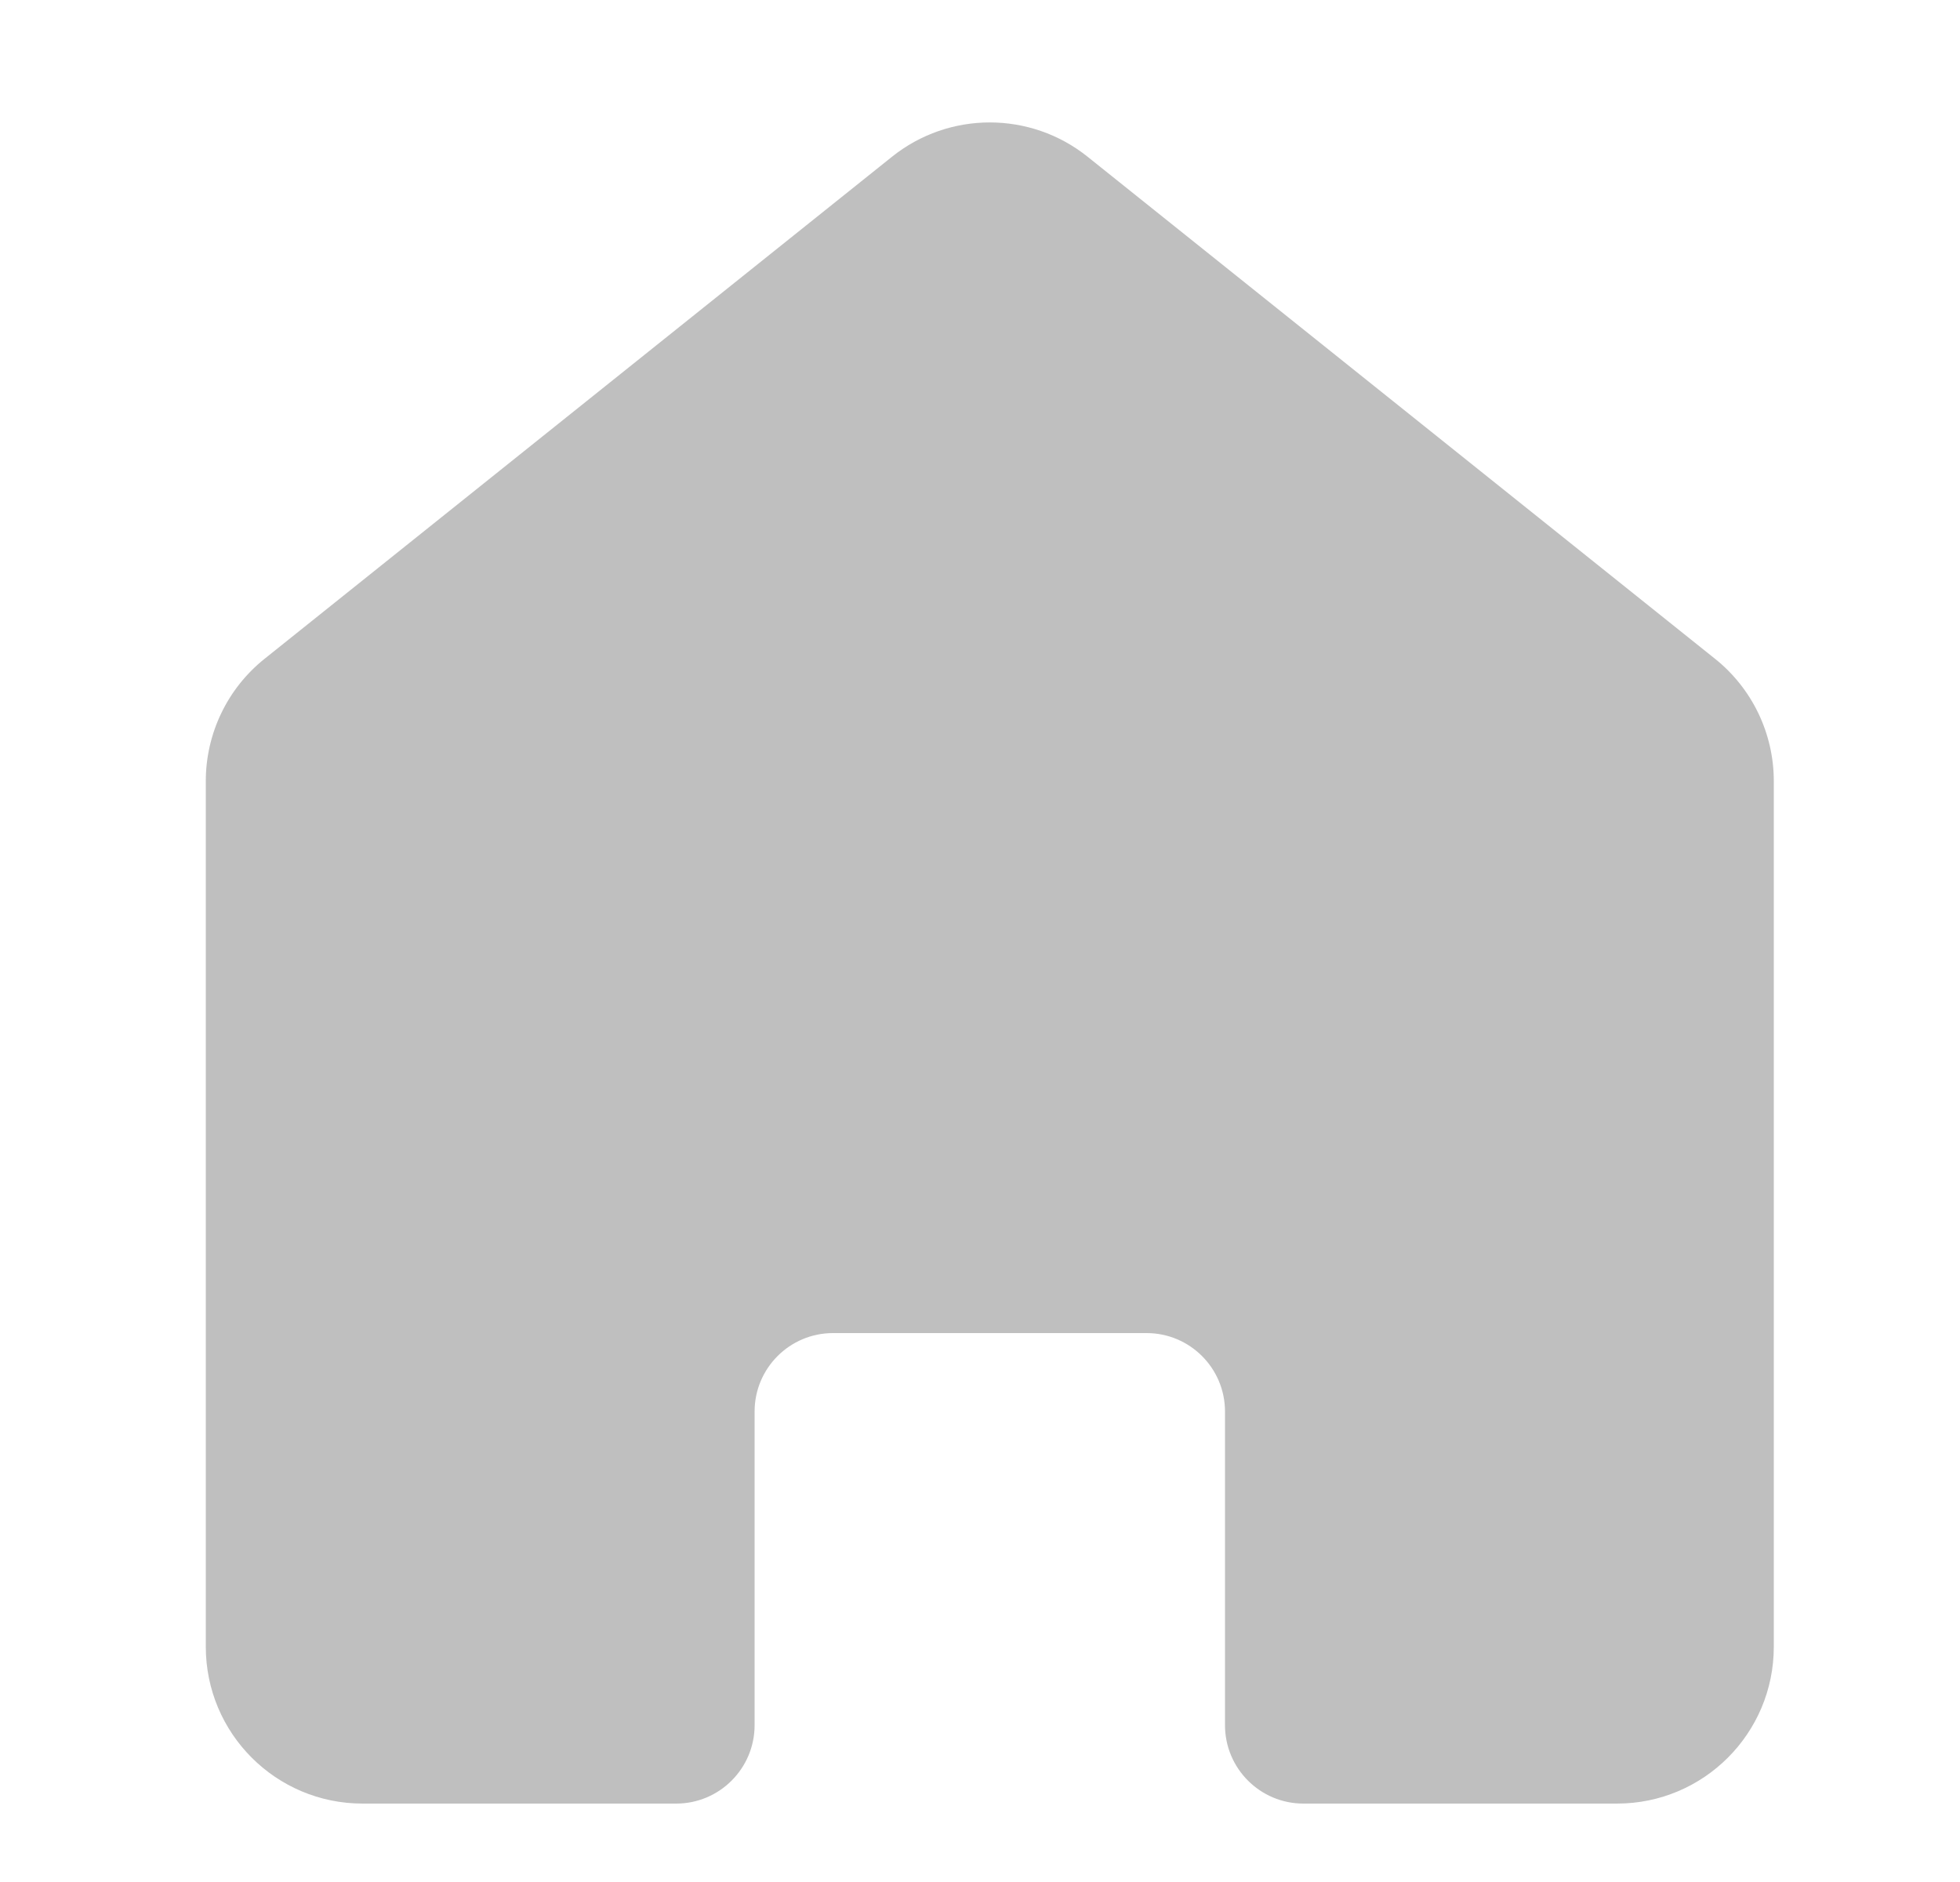
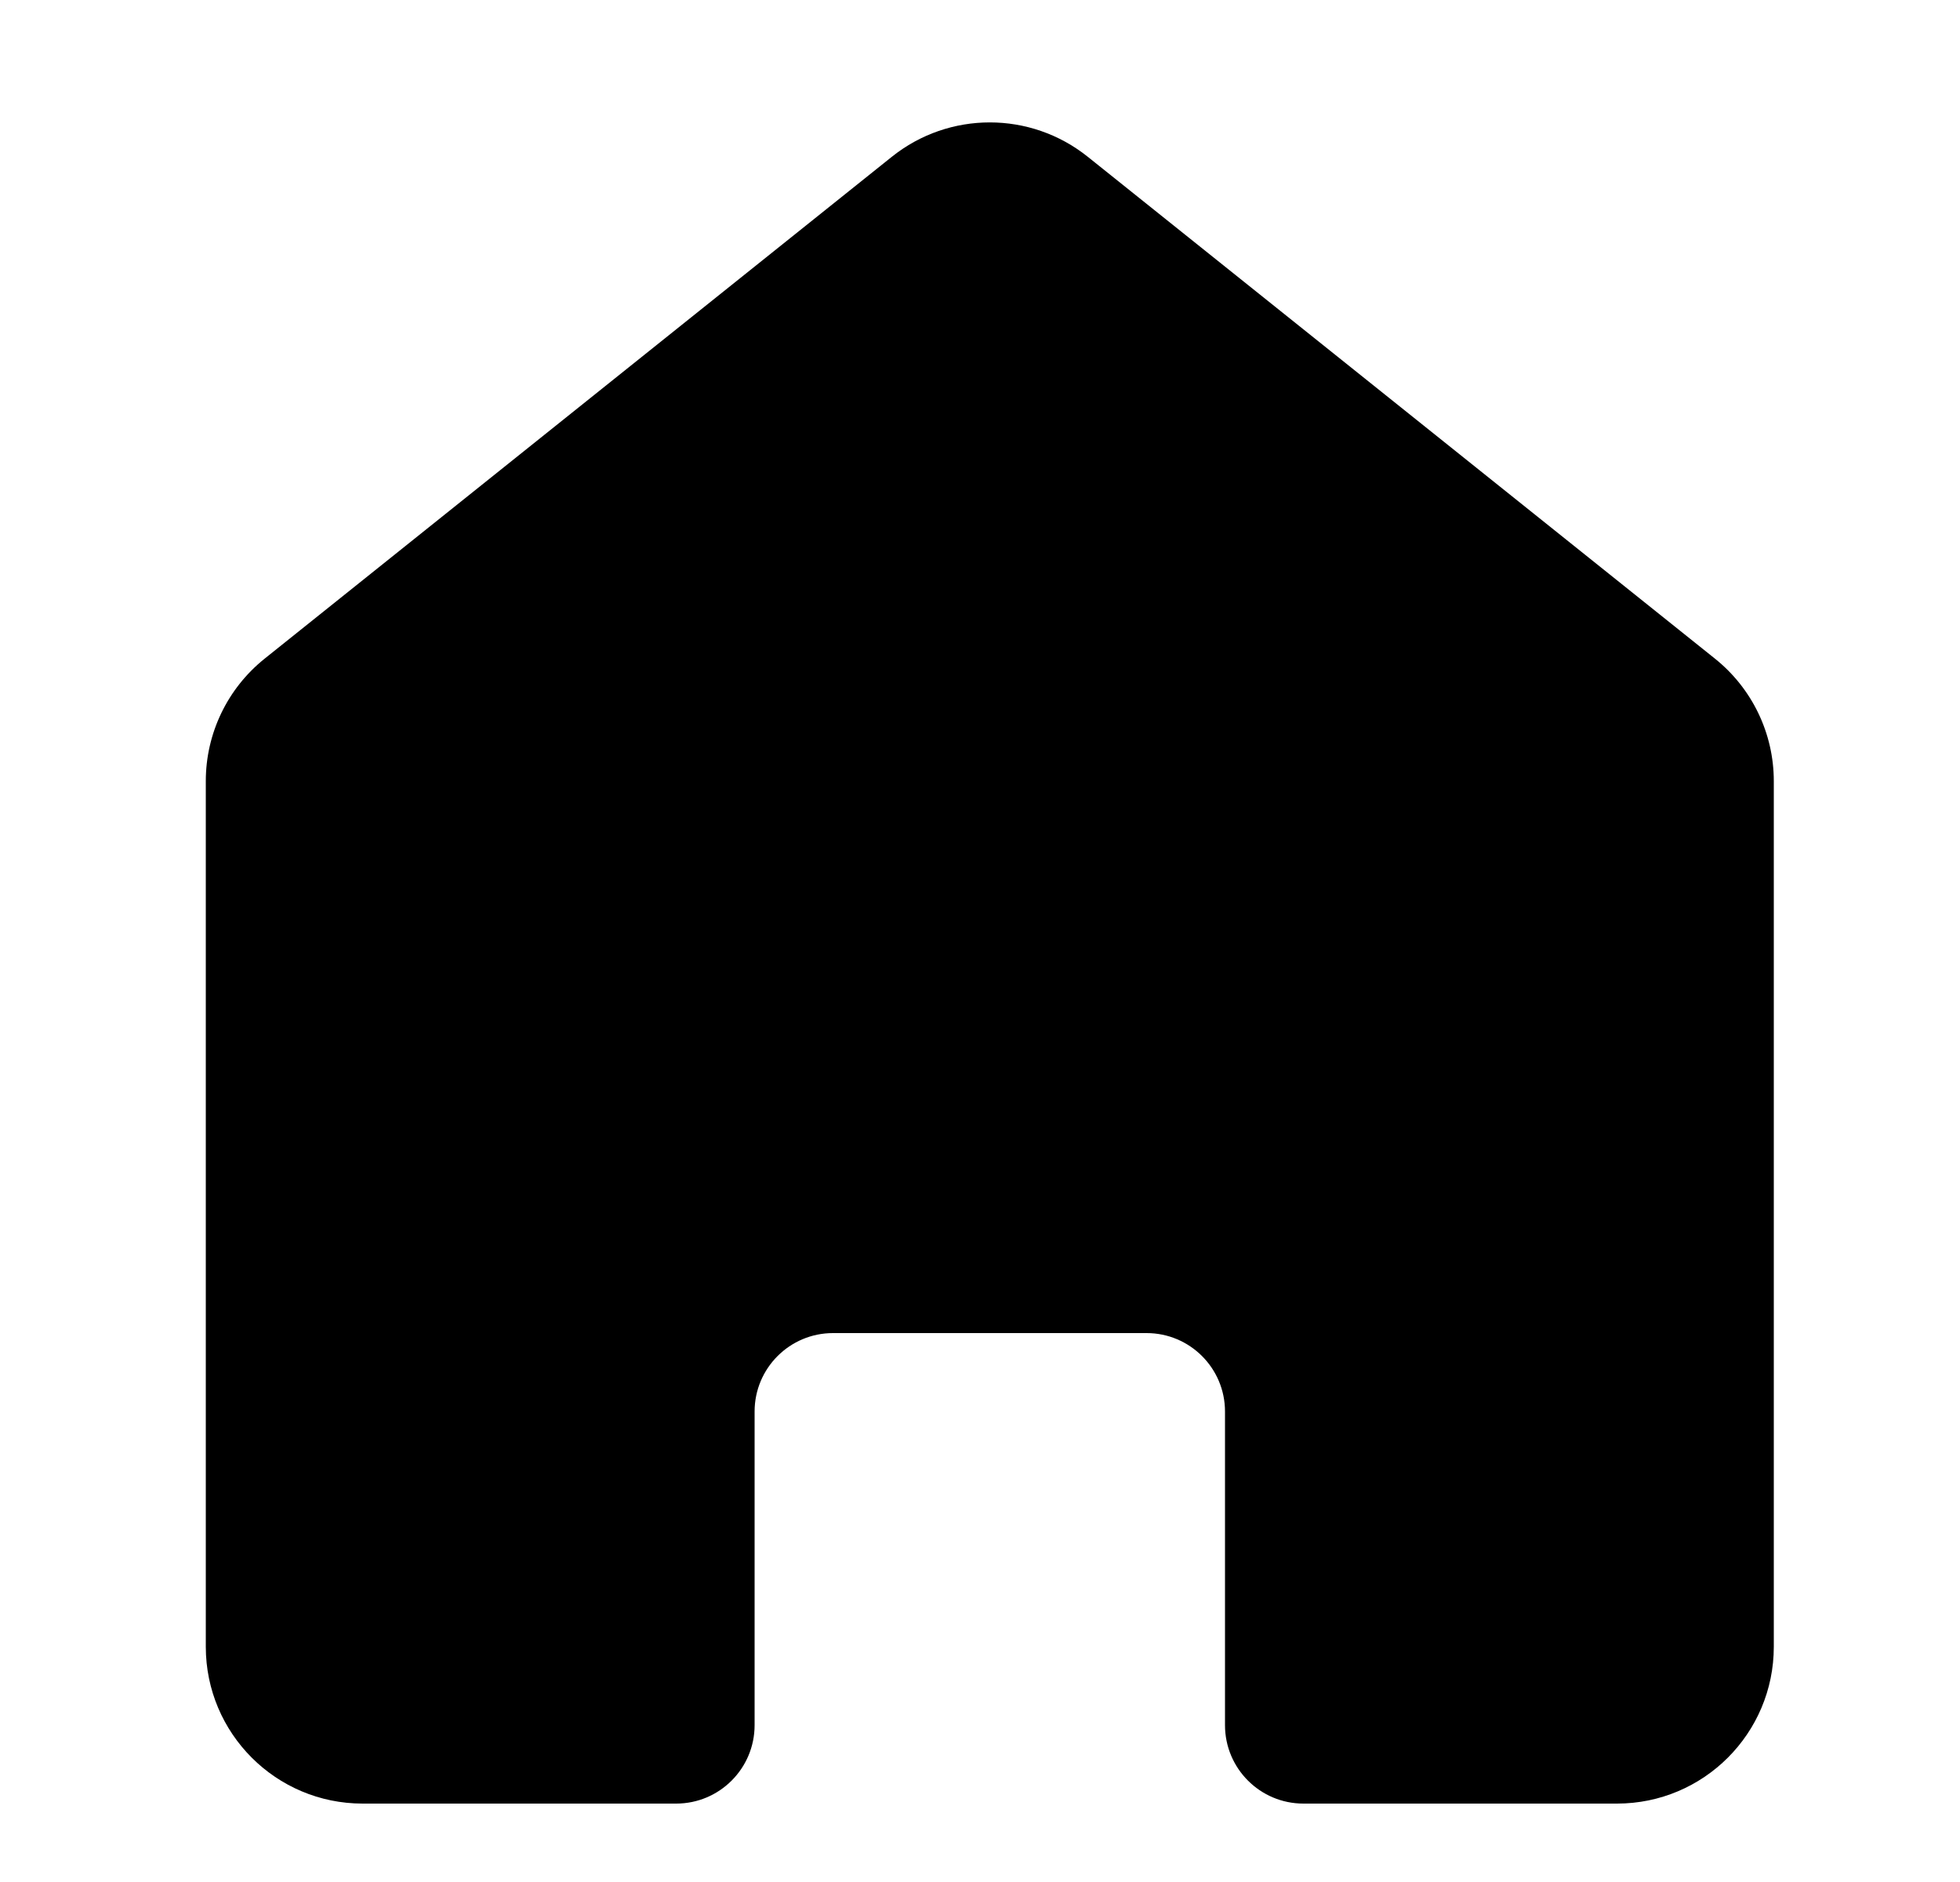
<svg xmlns="http://www.w3.org/2000/svg" width="25" height="24" viewBox="0 0 25 24" fill="none">
-   <path d="M11.376 2C12.106 1.415 13.144 1.415 13.874 2L21.874 8.4C22.349 8.779 22.625 9.354 22.625 9.961V21C22.625 22.105 21.73 23 20.625 23H16.625C16.073 23 15.625 22.552 15.625 22V18C15.625 17.448 15.177 17 14.625 17H10.625C10.073 17 9.625 17.448 9.625 18V22C9.625 22.552 9.177 23 8.625 23H4.625C3.52 23 2.625 22.105 2.625 21V9.961C2.625 9.354 2.901 8.779 3.376 8.4L11.376 2Z" fill="black" fill-opacity="0.25" />
+   <path d="M11.376 1.999C12.106 1.415 13.144 1.415 13.874 1.999L21.874 8.399C22.349 8.779 22.625 9.353 22.625 9.961V21C22.625 22.104 21.73 23 20.625 23H16.625C16.073 23 15.625 22.552 15.625 22V18C15.625 17.448 15.177 17 14.625 17H10.625C10.073 17 9.625 17.448 9.625 18V22C9.625 22.552 9.177 23 8.625 23H4.625C3.52 23 2.625 22.104 2.625 21V9.961C2.625 9.353 2.901 8.779 3.376 8.399L11.376 1.999Z" fill="black" />
</svg>
